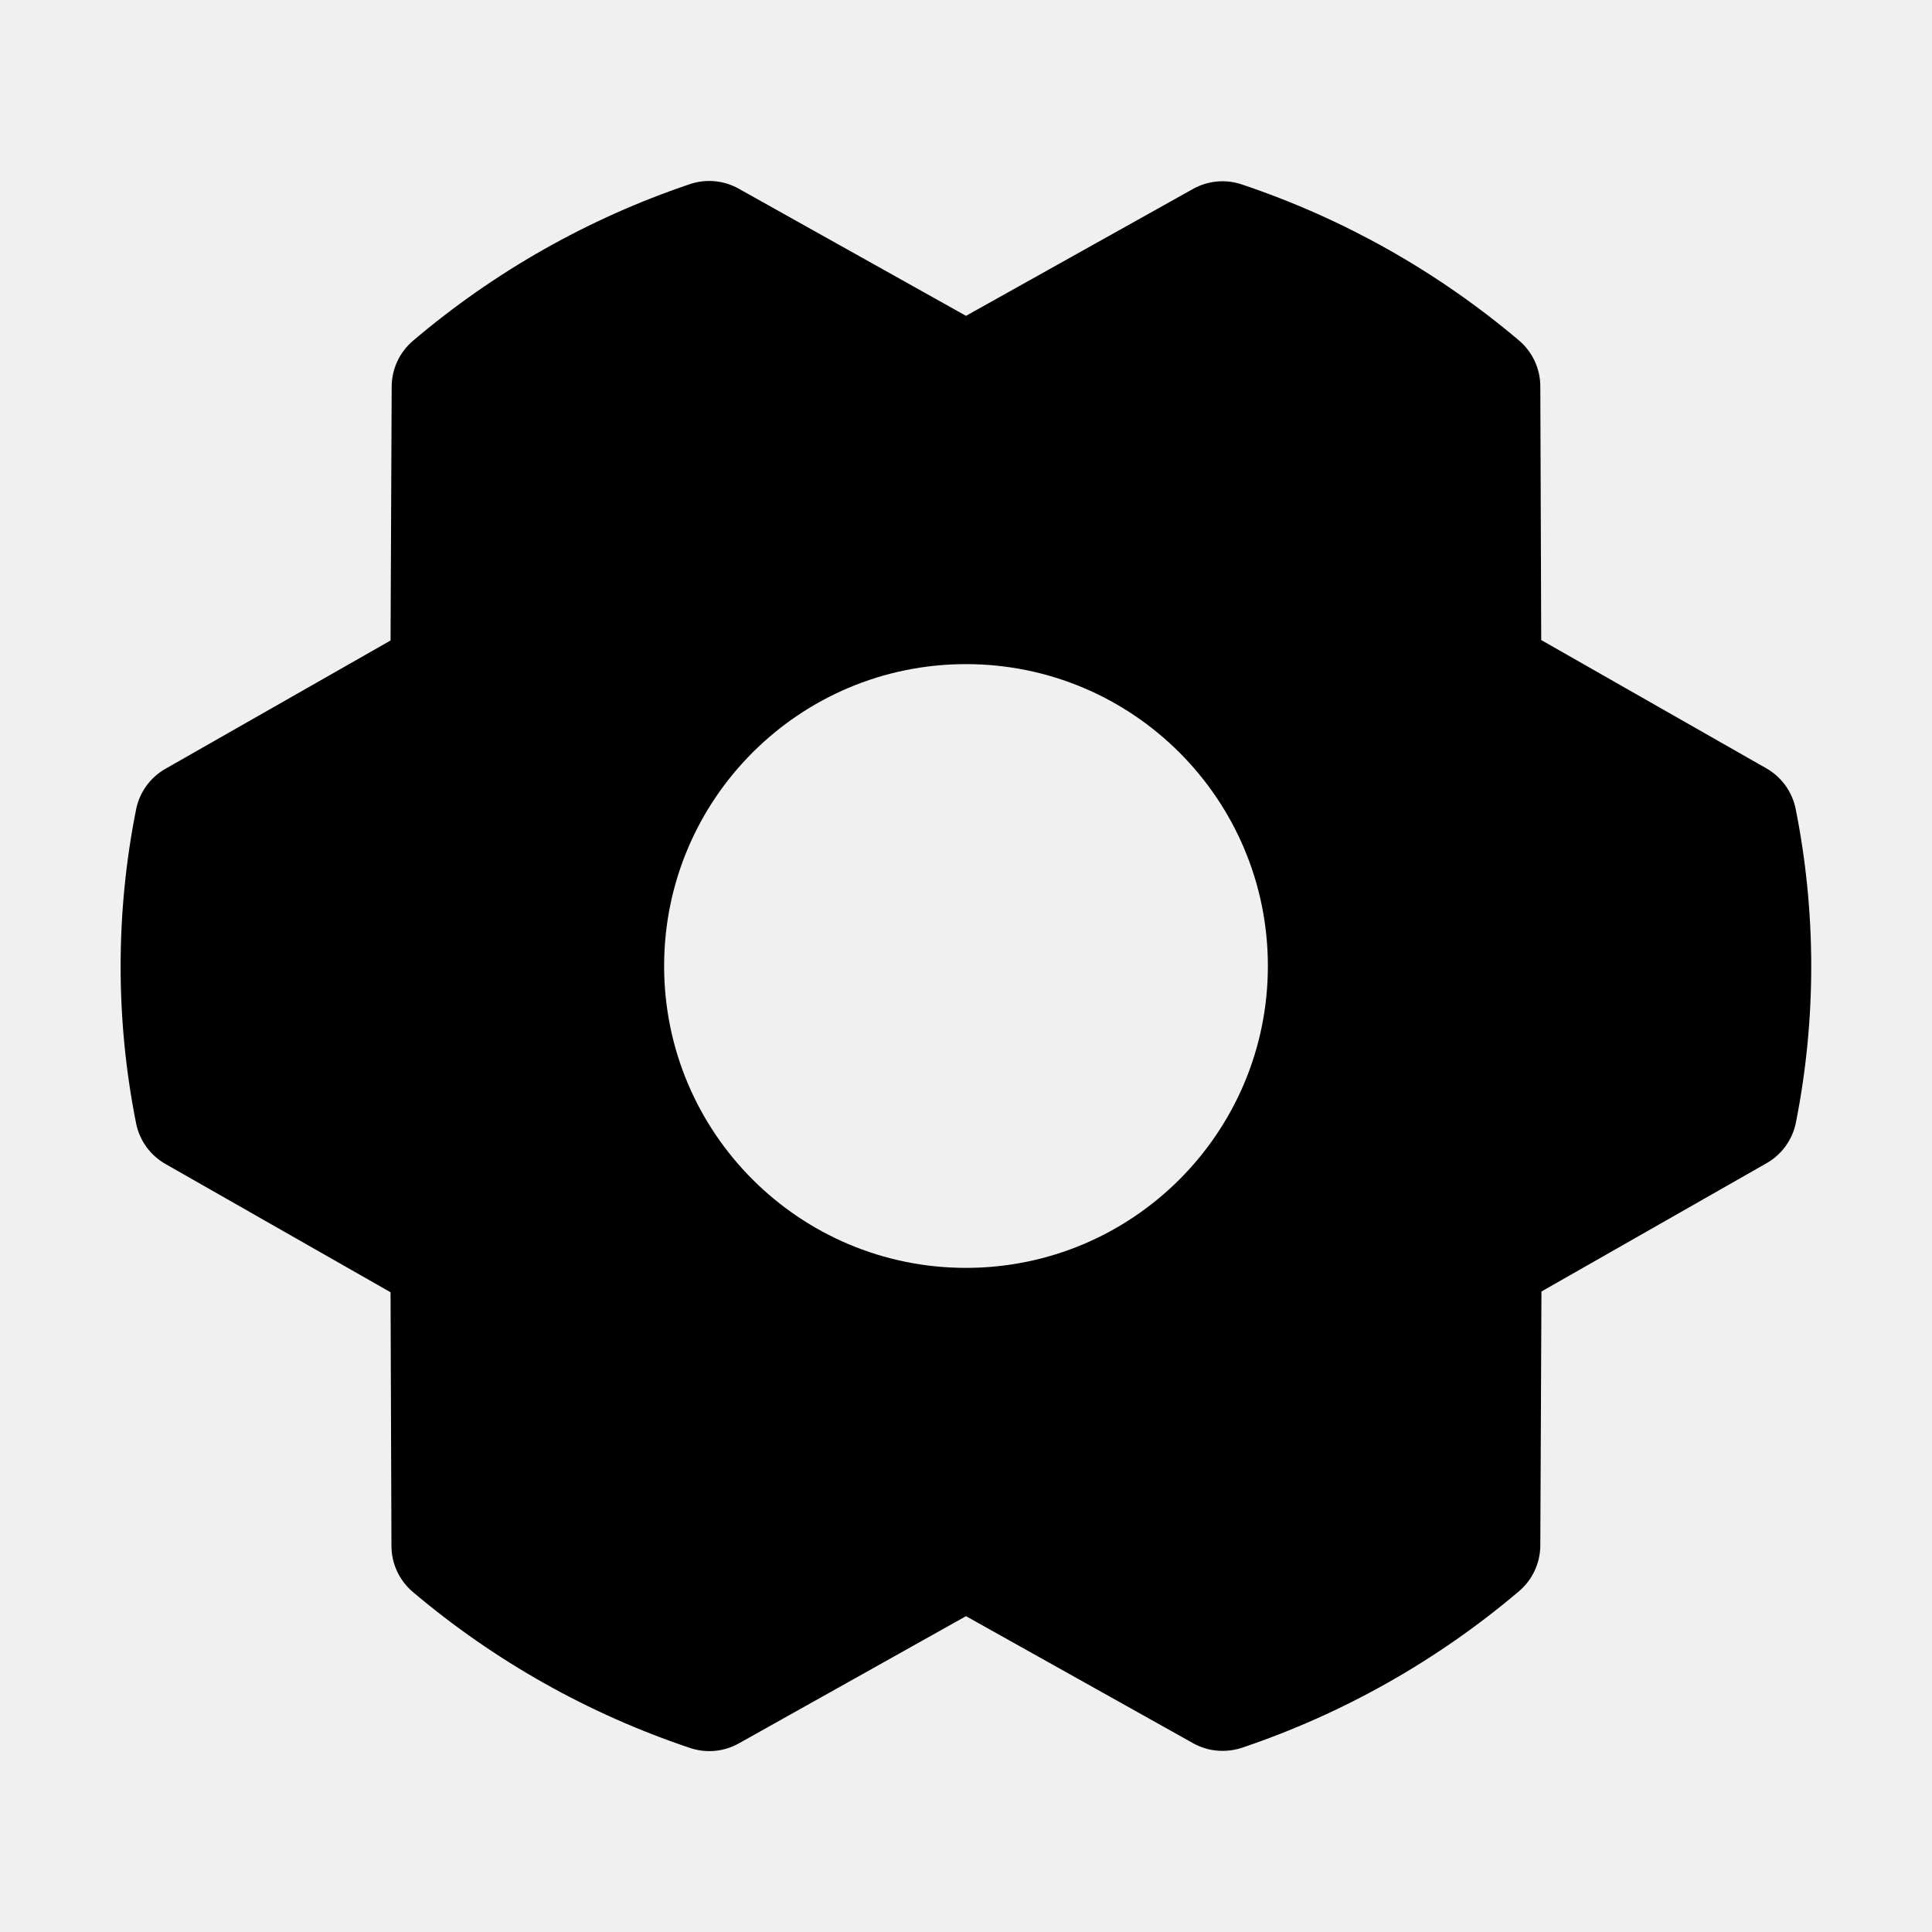
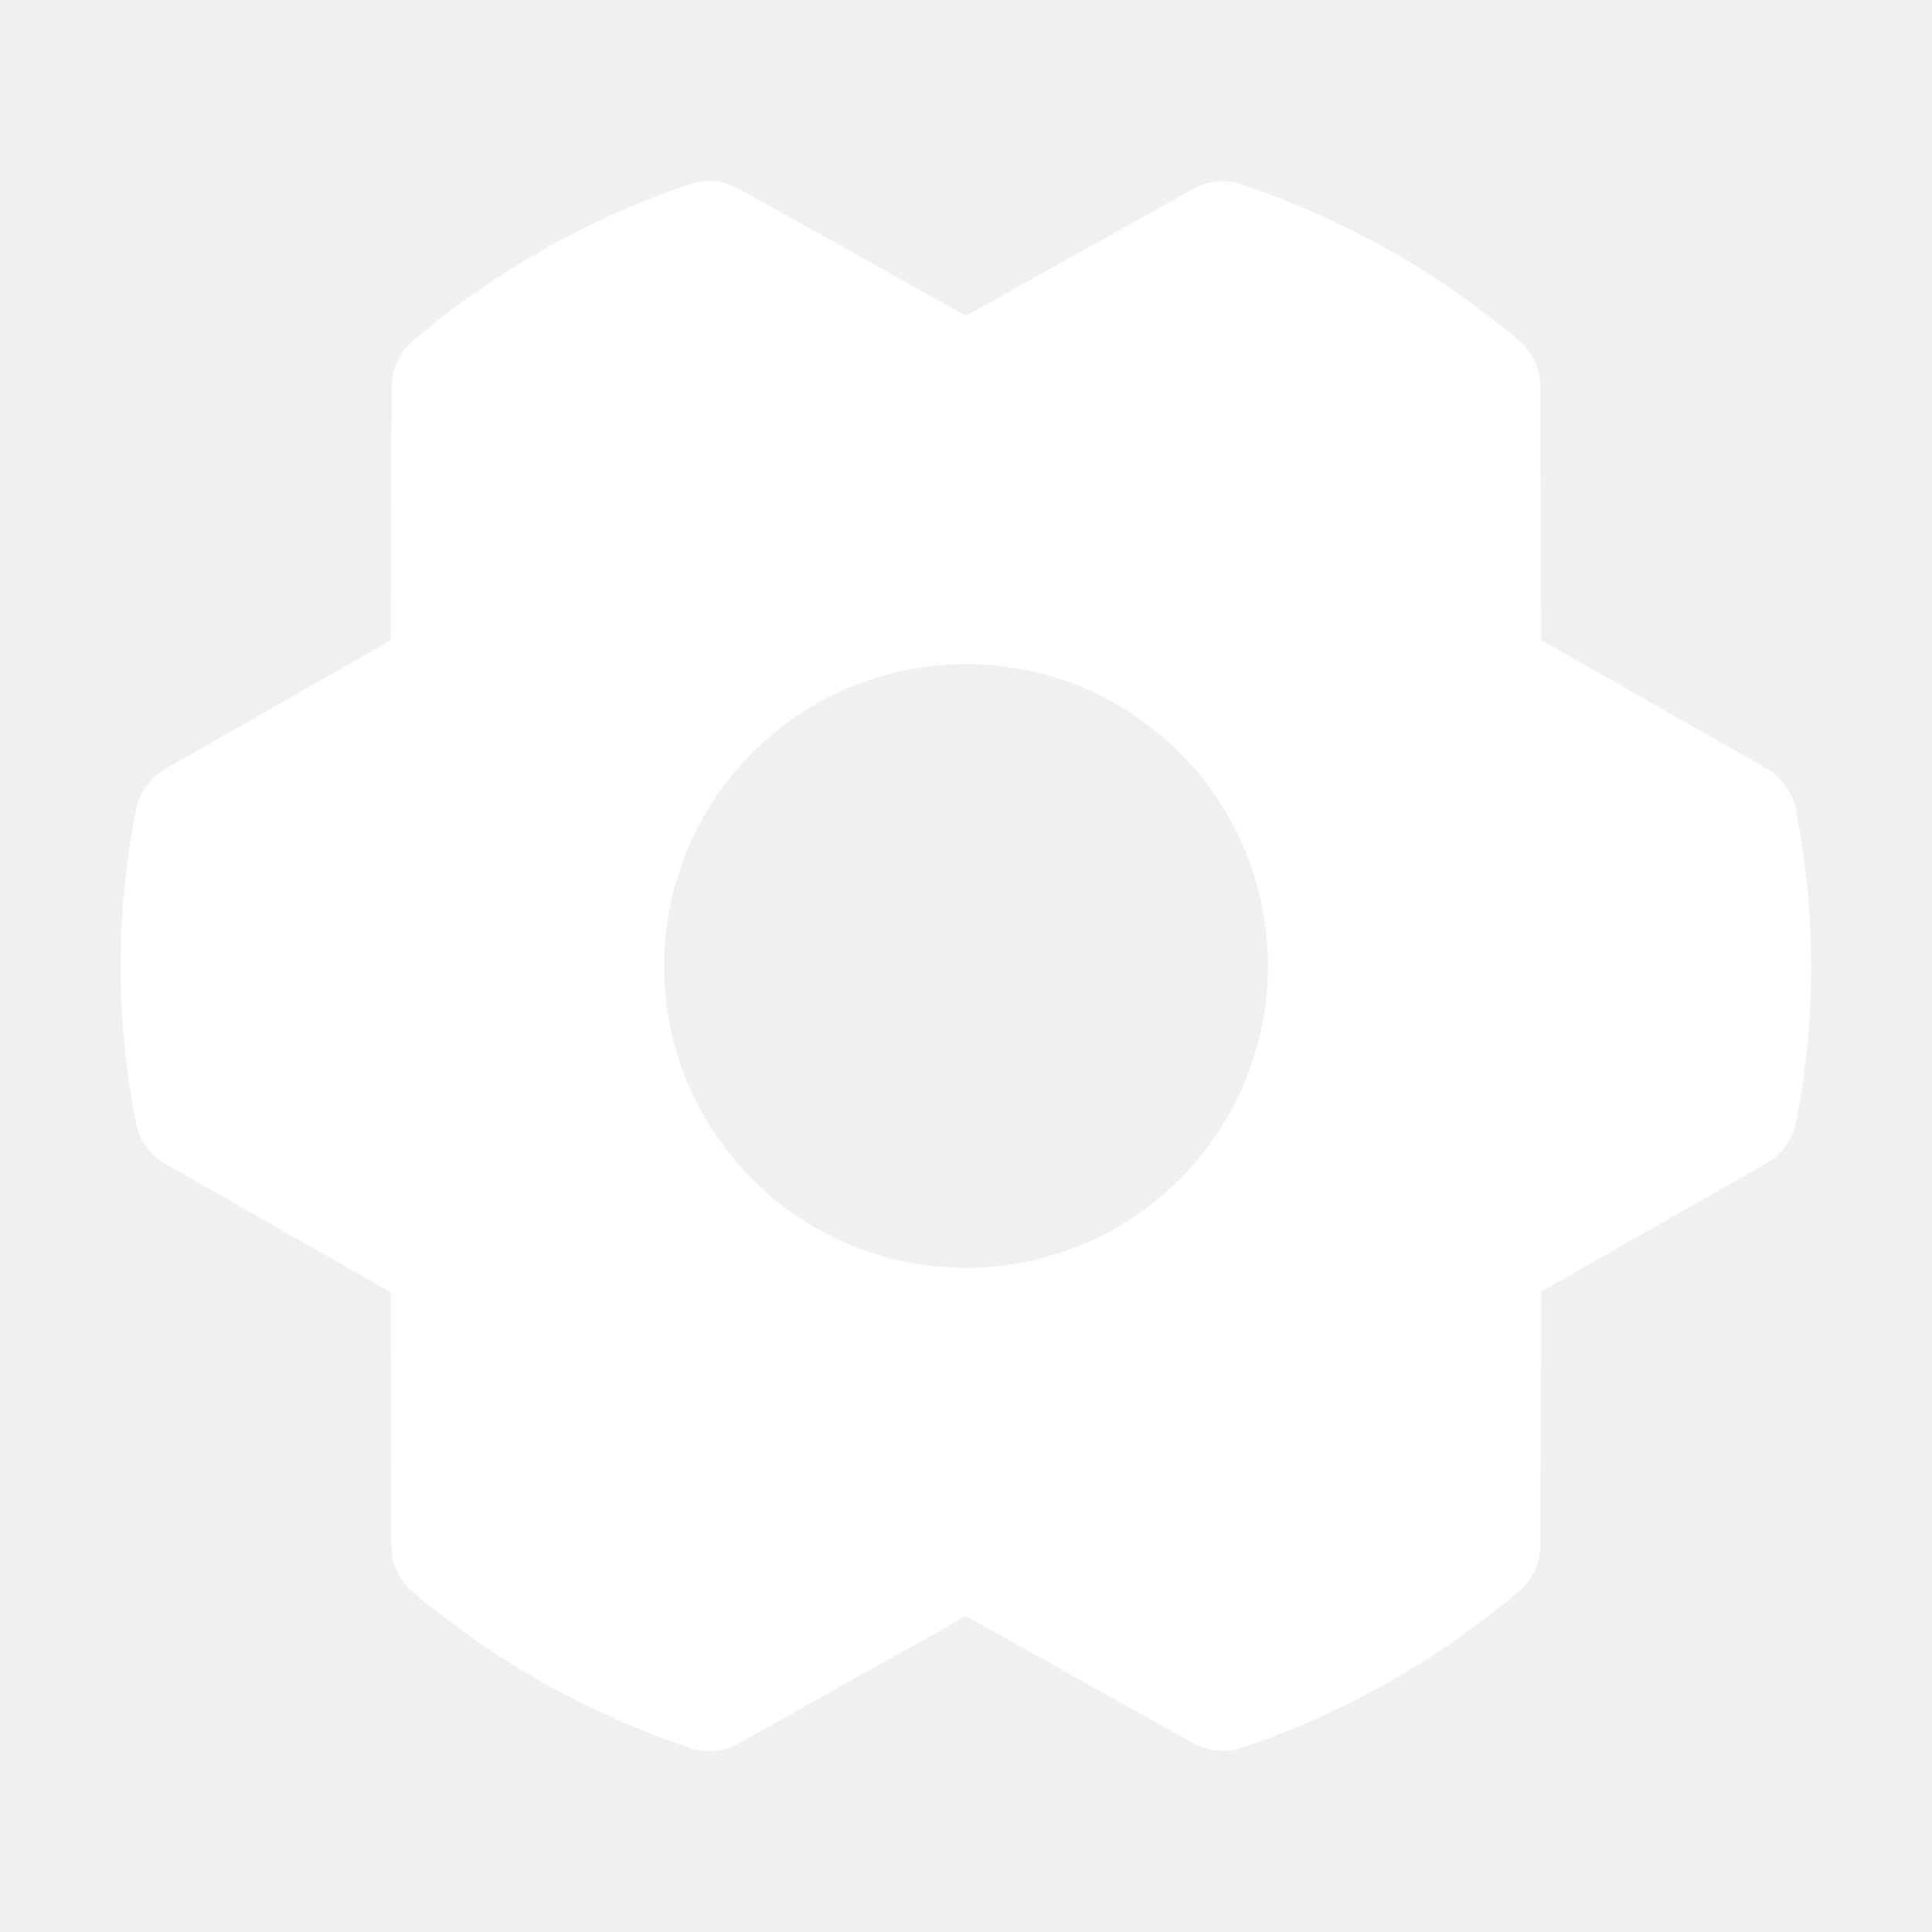
- <svg xmlns="http://www.w3.org/2000/svg" viewBox="0 0 256 256" fill="currentColor">
+ <svg xmlns="http://www.w3.org/2000/svg" viewBox="0 0 256 256" fill="#ffffff">
  <path d="M237.94,107.21a8,8,0,0,0-3.89-5.4l-29.83-17-.12-33.62a8,8,0,0,0-2.83-6.08,111.91,111.91,0,0,0-36.72-20.67,8,8,0,0,0-6.46.59L128,41.85,97.88,25a8,8,0,0,0-6.47-.6A111.92,111.92,0,0,0,54.73,45.15a8,8,0,0,0-2.83,6.07l-.15,33.65-29.83,17a8,8,0,0,0-3.89,5.4,106.47,106.47,0,0,0,0,41.56,8,8,0,0,0,3.89,5.4l29.83,17,.12,33.63a8,8,0,0,0,2.83,6.08,111.91,111.91,0,0,0,36.72,20.67,8,8,0,0,0,6.46-.59L128,214.15,158.12,231a7.91,7.91,0,0,0,3.9,1,8.09,8.09,0,0,0,2.57-.42,112.1,112.1,0,0,0,36.68-20.73,8,8,0,0,0,2.83-6.07l.15-33.65,29.83-17a8,8,0,0,0,3.89-5.4A106.47,106.47,0,0,0,237.94,107.21ZM128,168a40,40,0,1,1,40-40A40,40,0,0,1,128,168Z" />
</svg>
